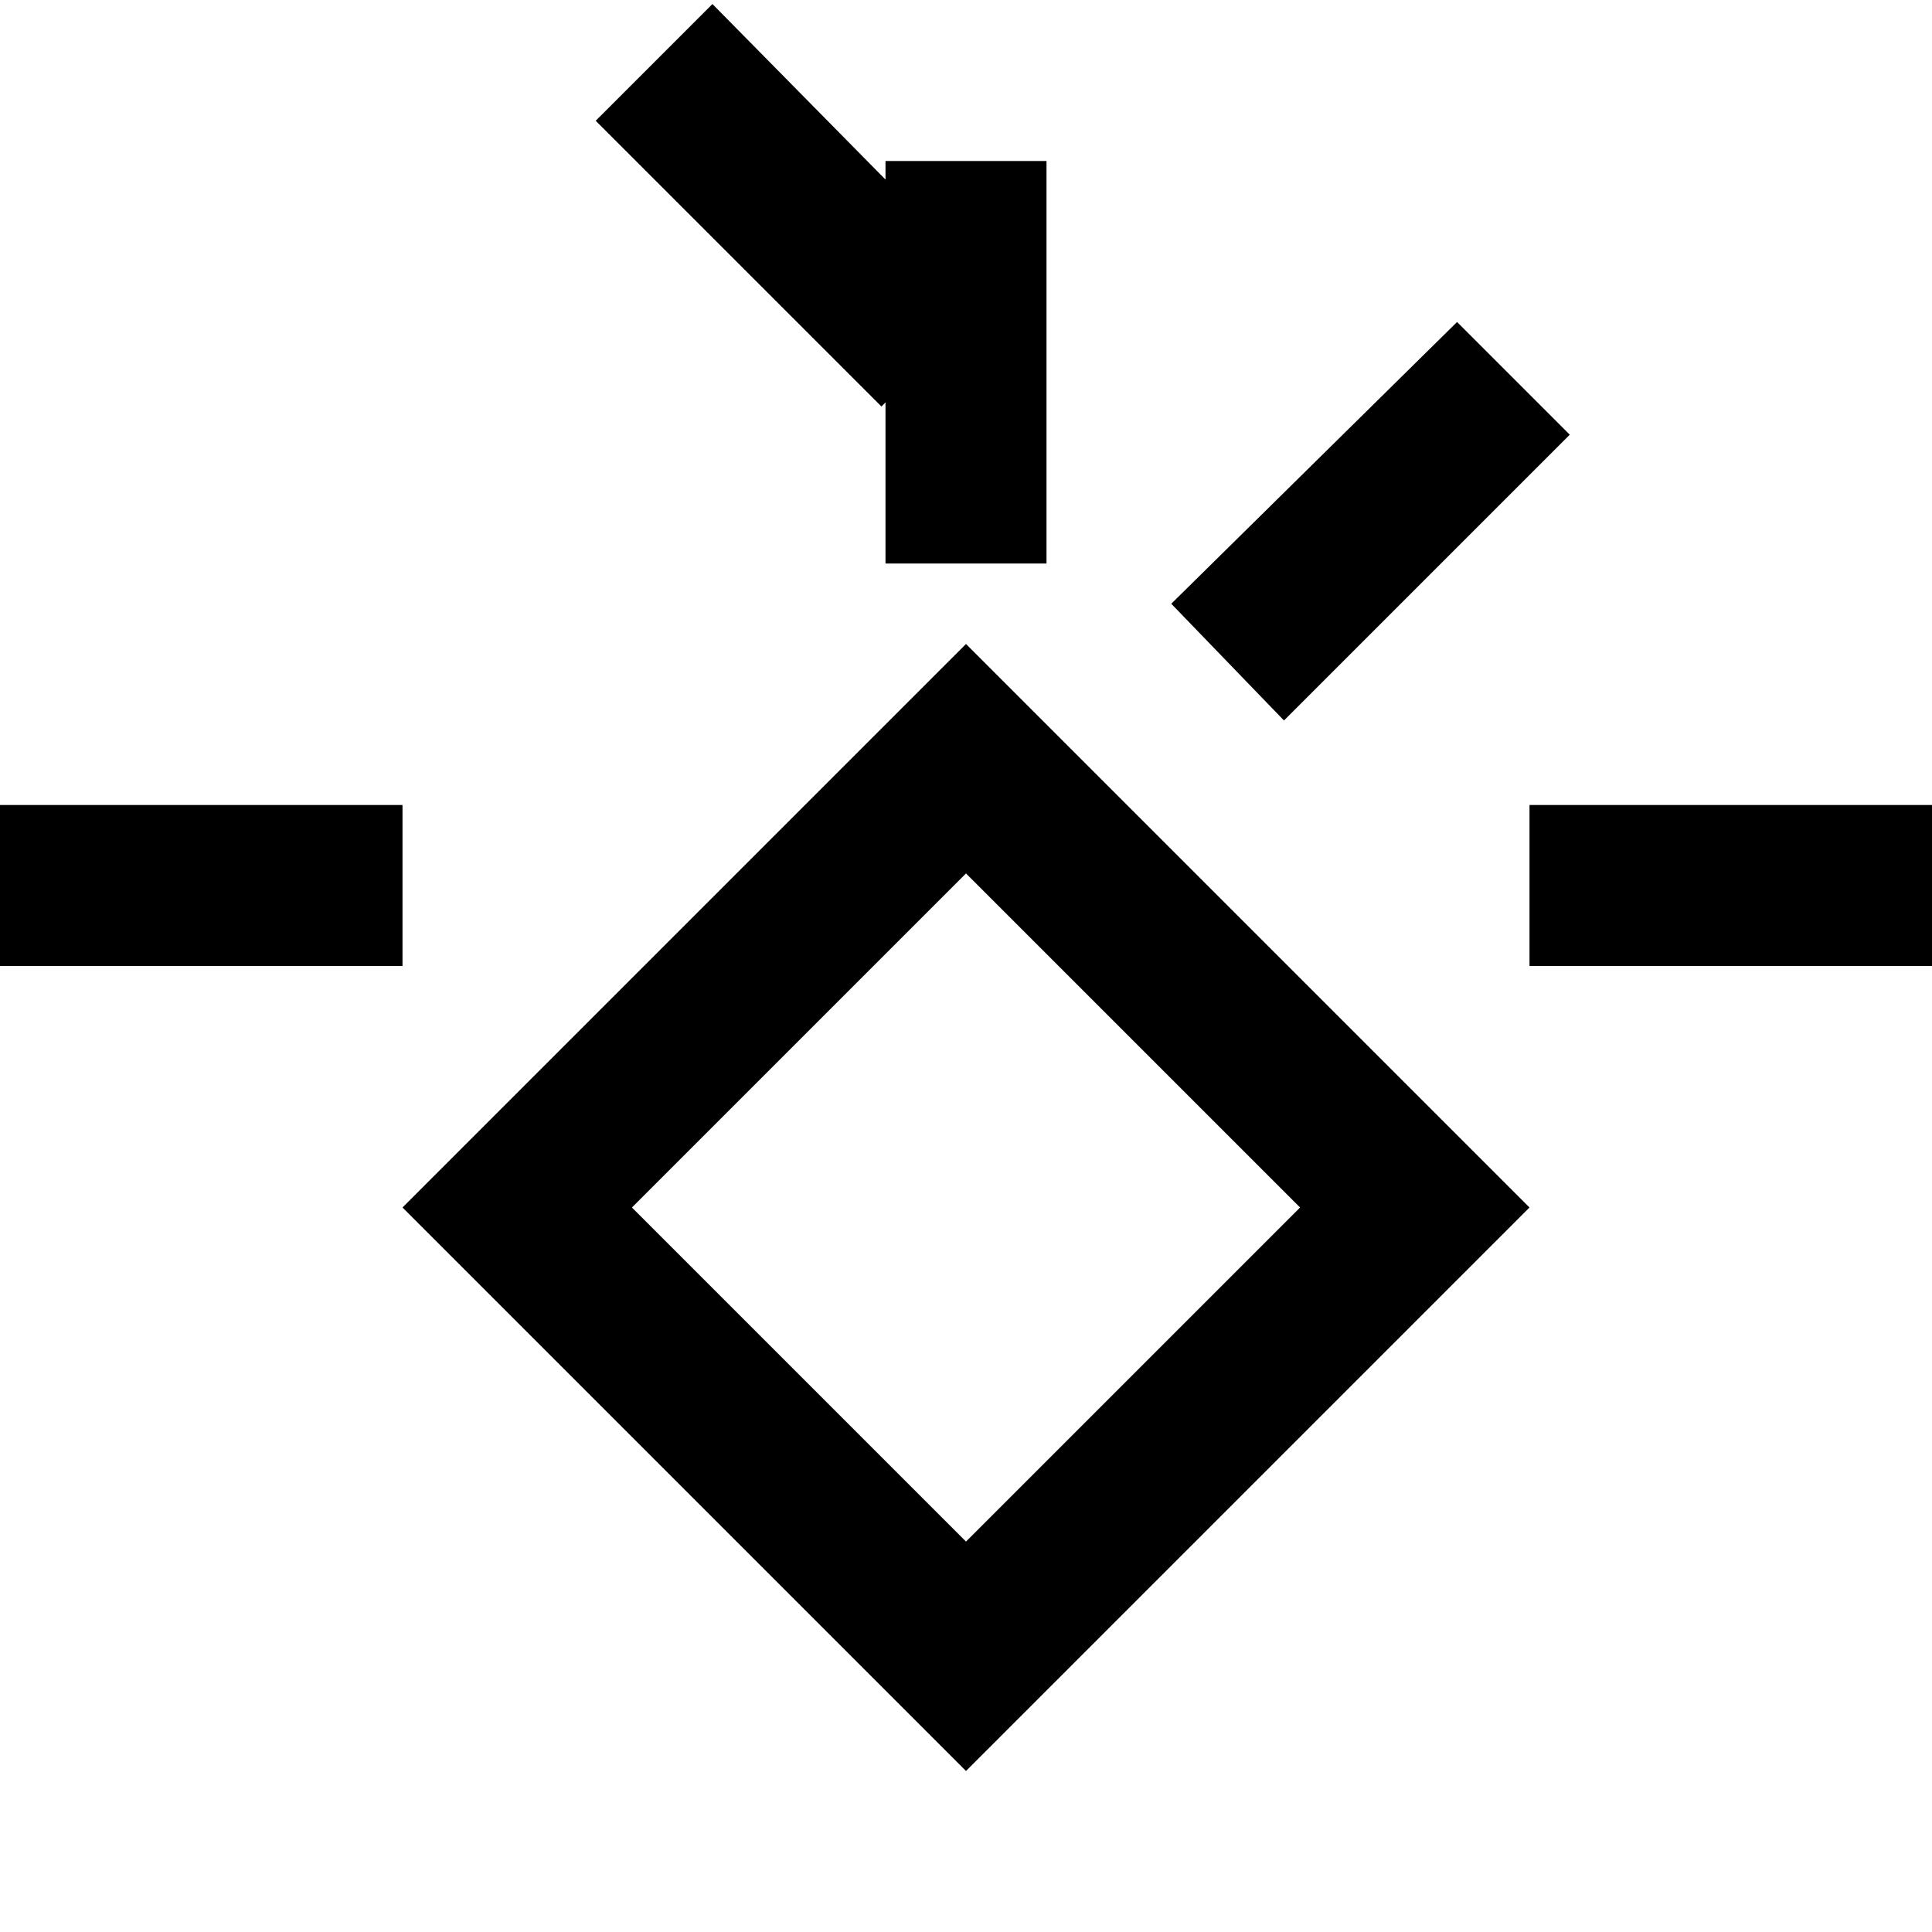
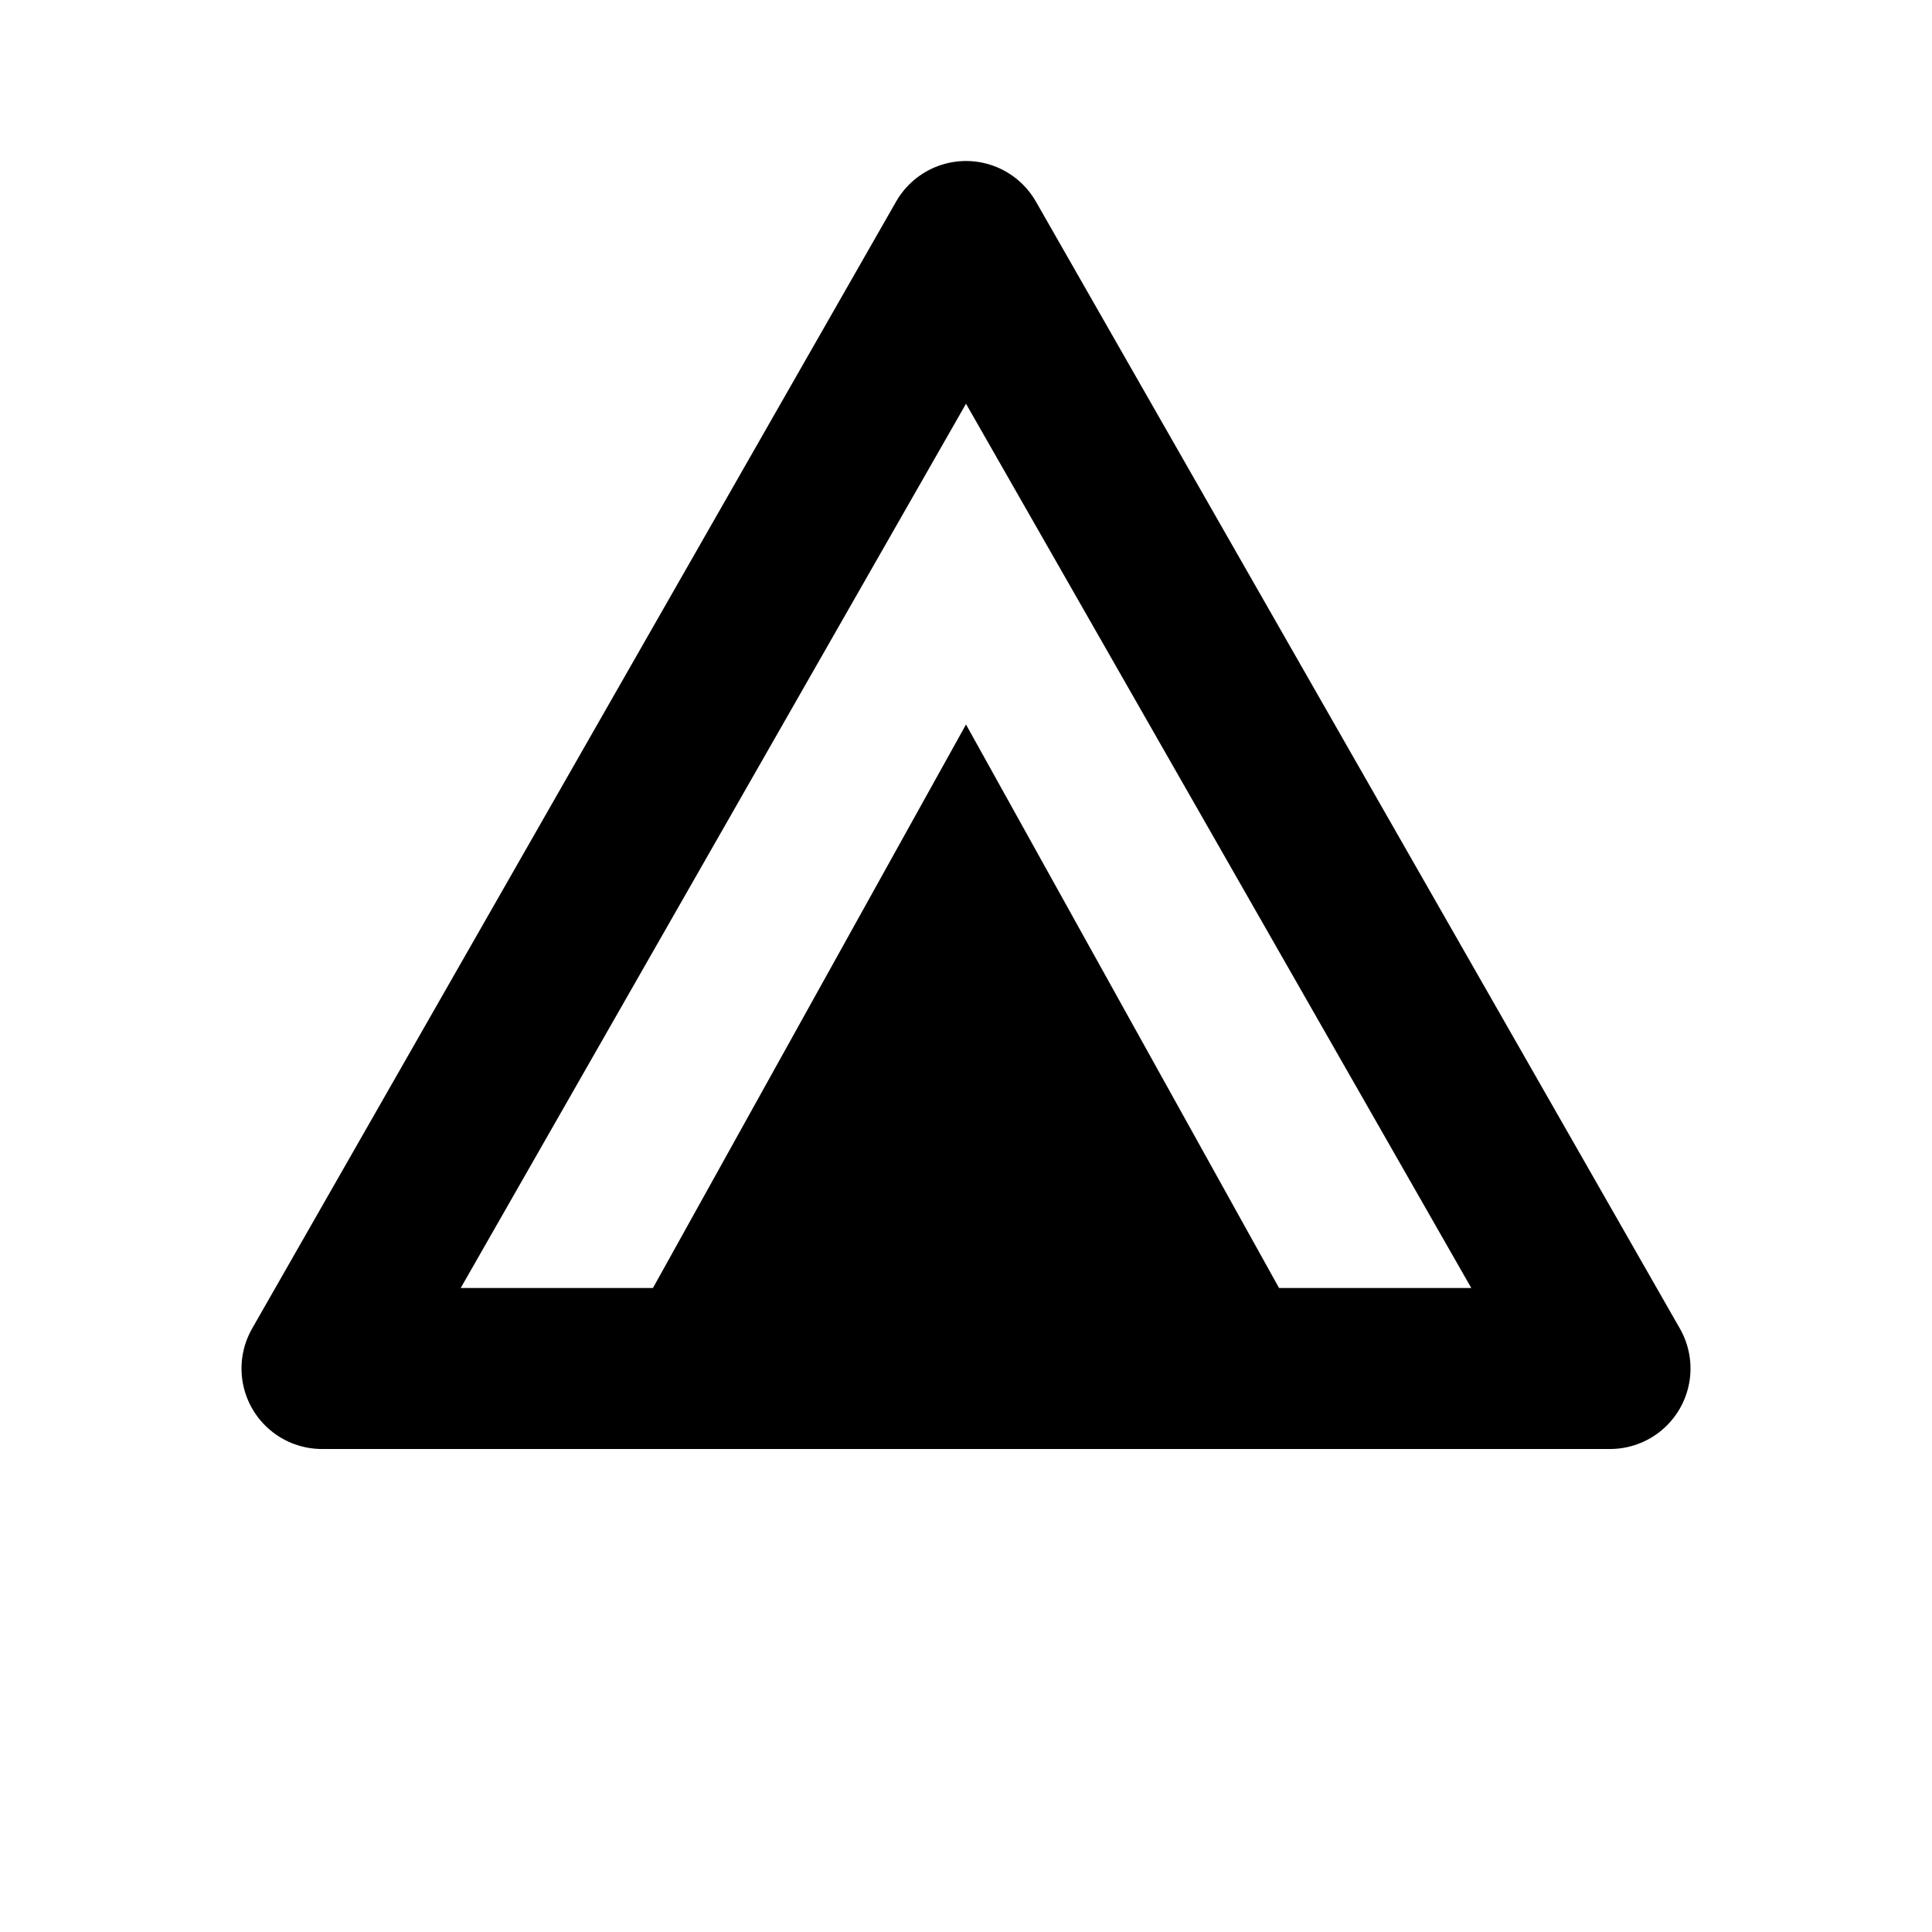
- <svg xmlns="http://www.w3.org/2000/svg" height="24" viewBox="0 -960 960 960" width="24">
-   <path d="M480-80 200-360l280-280 280 280L480-80Zm0-114 166-166-166-166-166 166 166 166Zm0-166Zm-40-320v-200h80v200h-80Zm198 78-56-58 142-140 56 56-142 142ZM760-480v-80h200v80H760ZM438-758l-142-142 58-58 140 142-56 58ZM0-480v-80h200v80H0Z" />
+ <svg xmlns="http://www.w3.org/2000/svg" width="24" height="24" viewBox="0 0 24 24" fill="none">
+   <path d="M12 3L4 17H20L12 3Z" stroke="currentColor" stroke-width="2" stroke-linejoin="round" />
+   <path d="M12 9L7 18H17L12 9Z" fill="currentColor" />
</svg>
